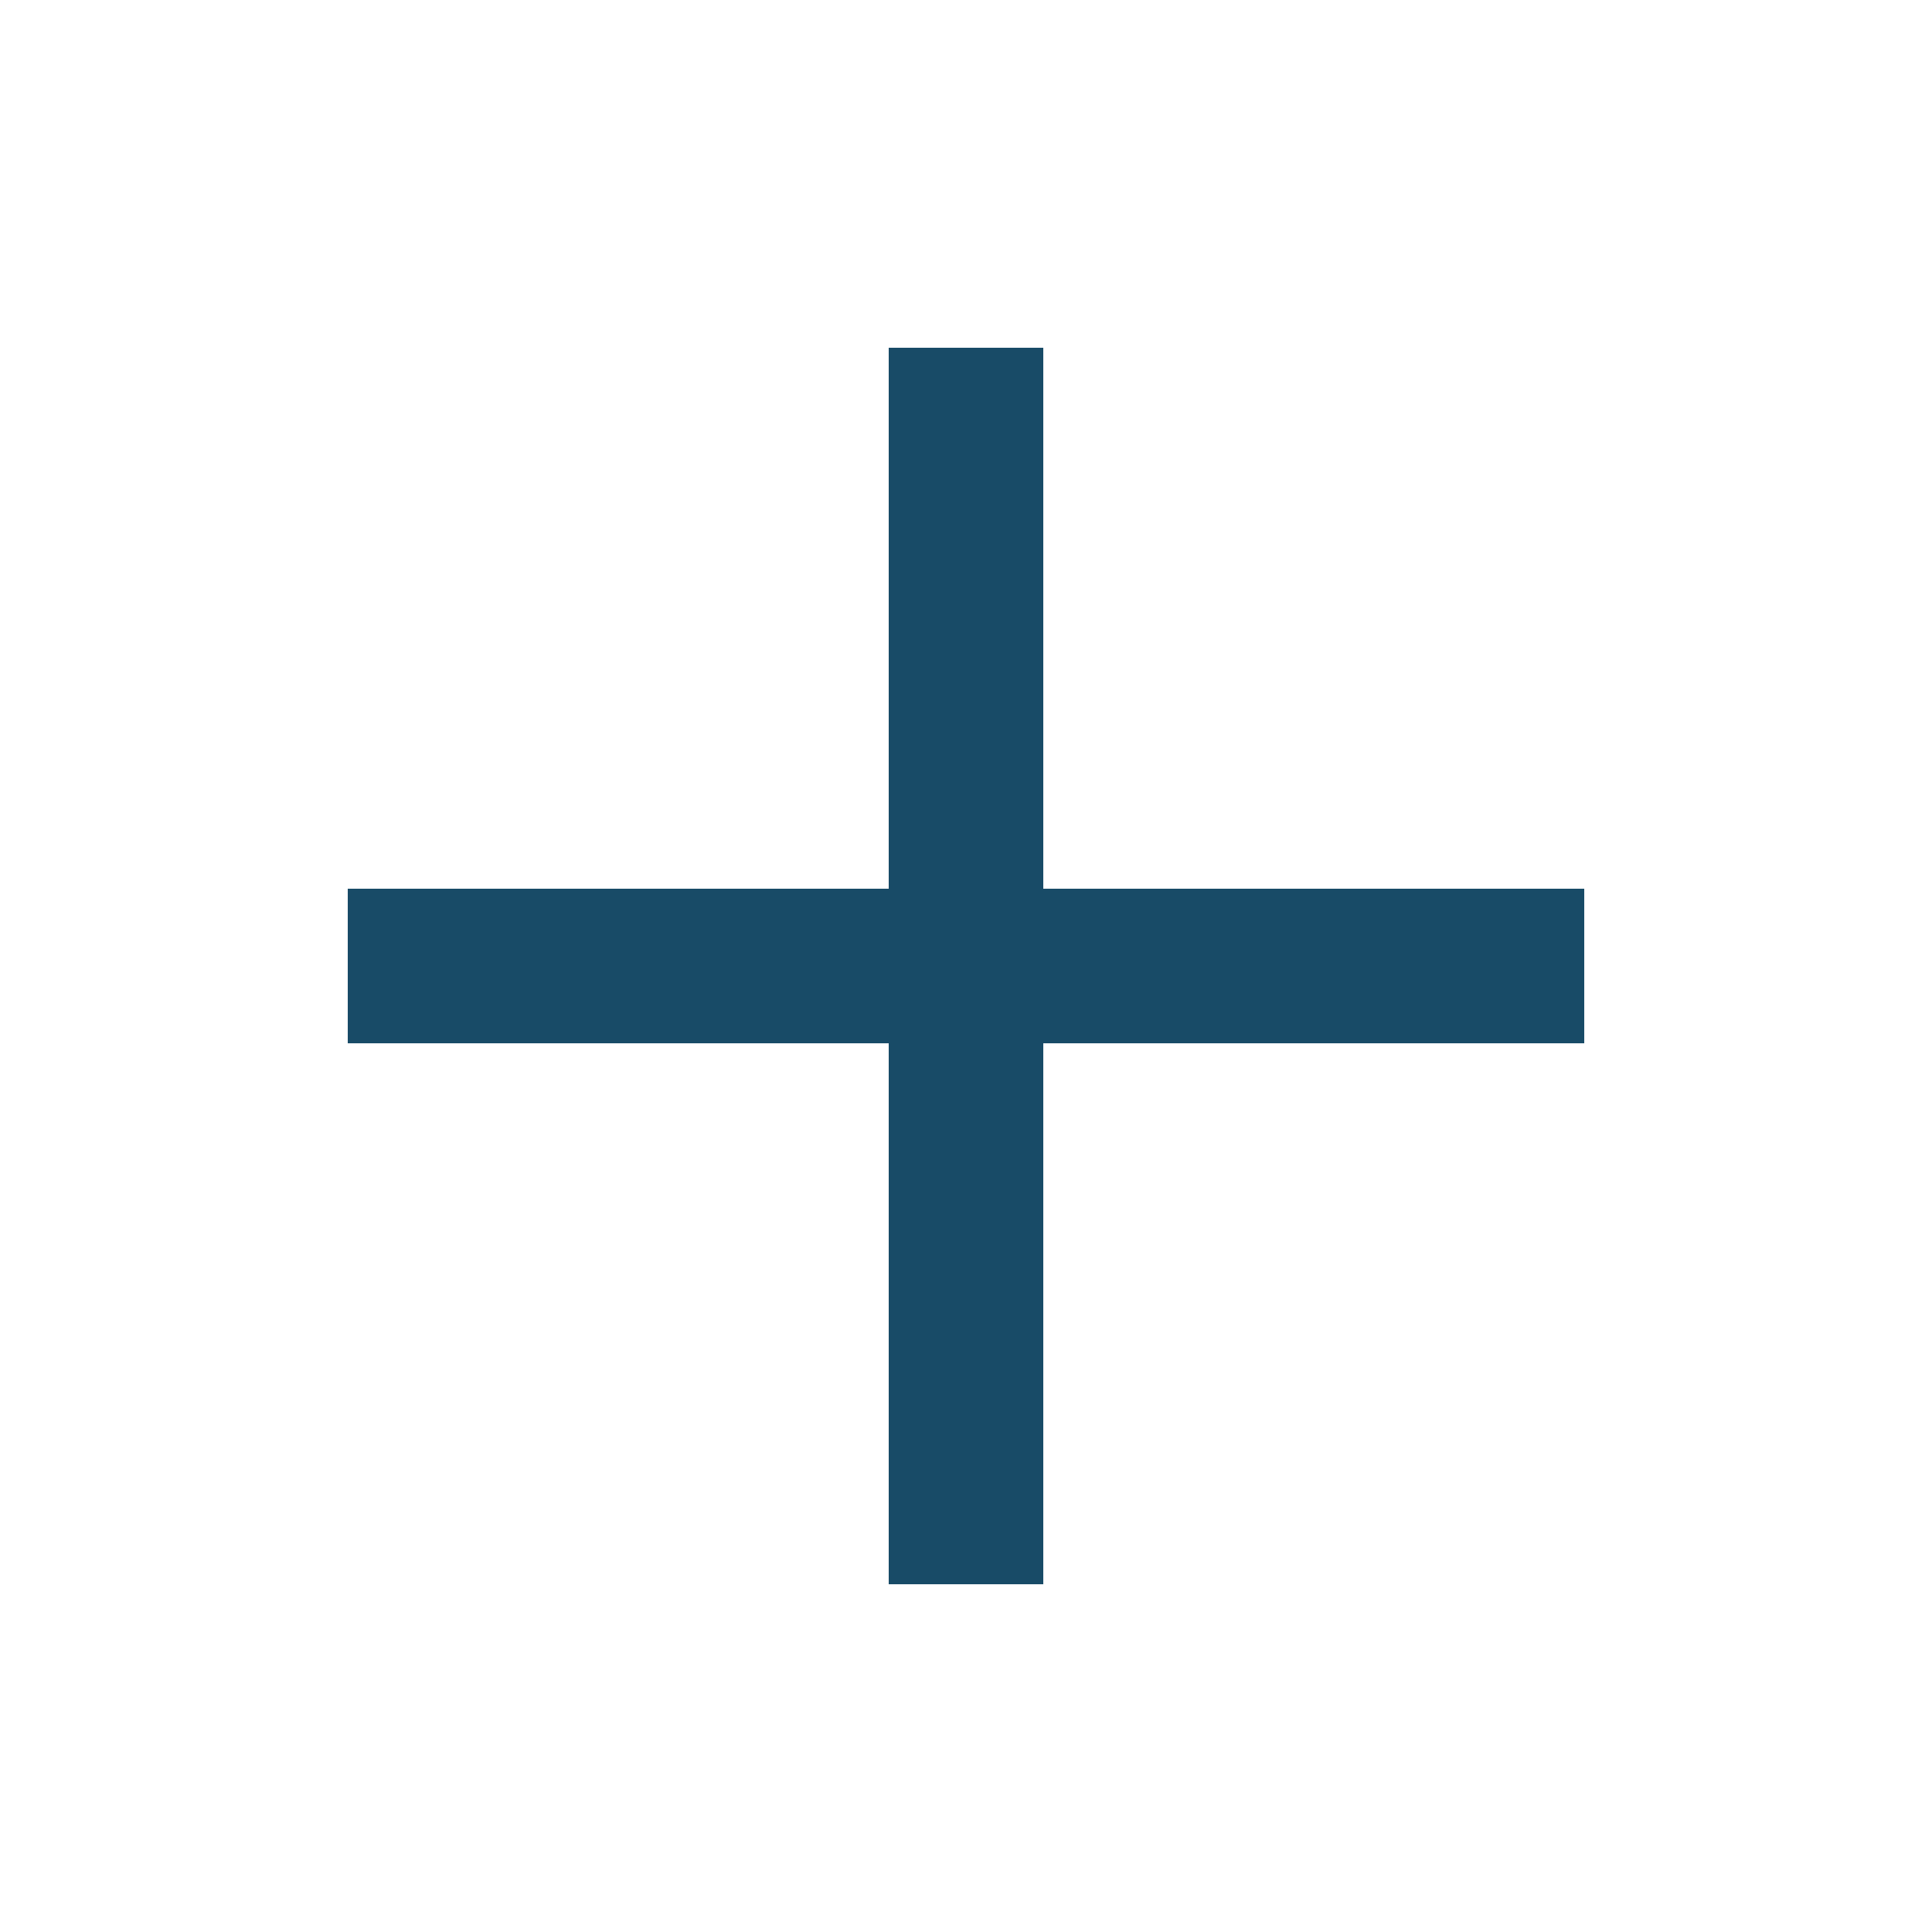
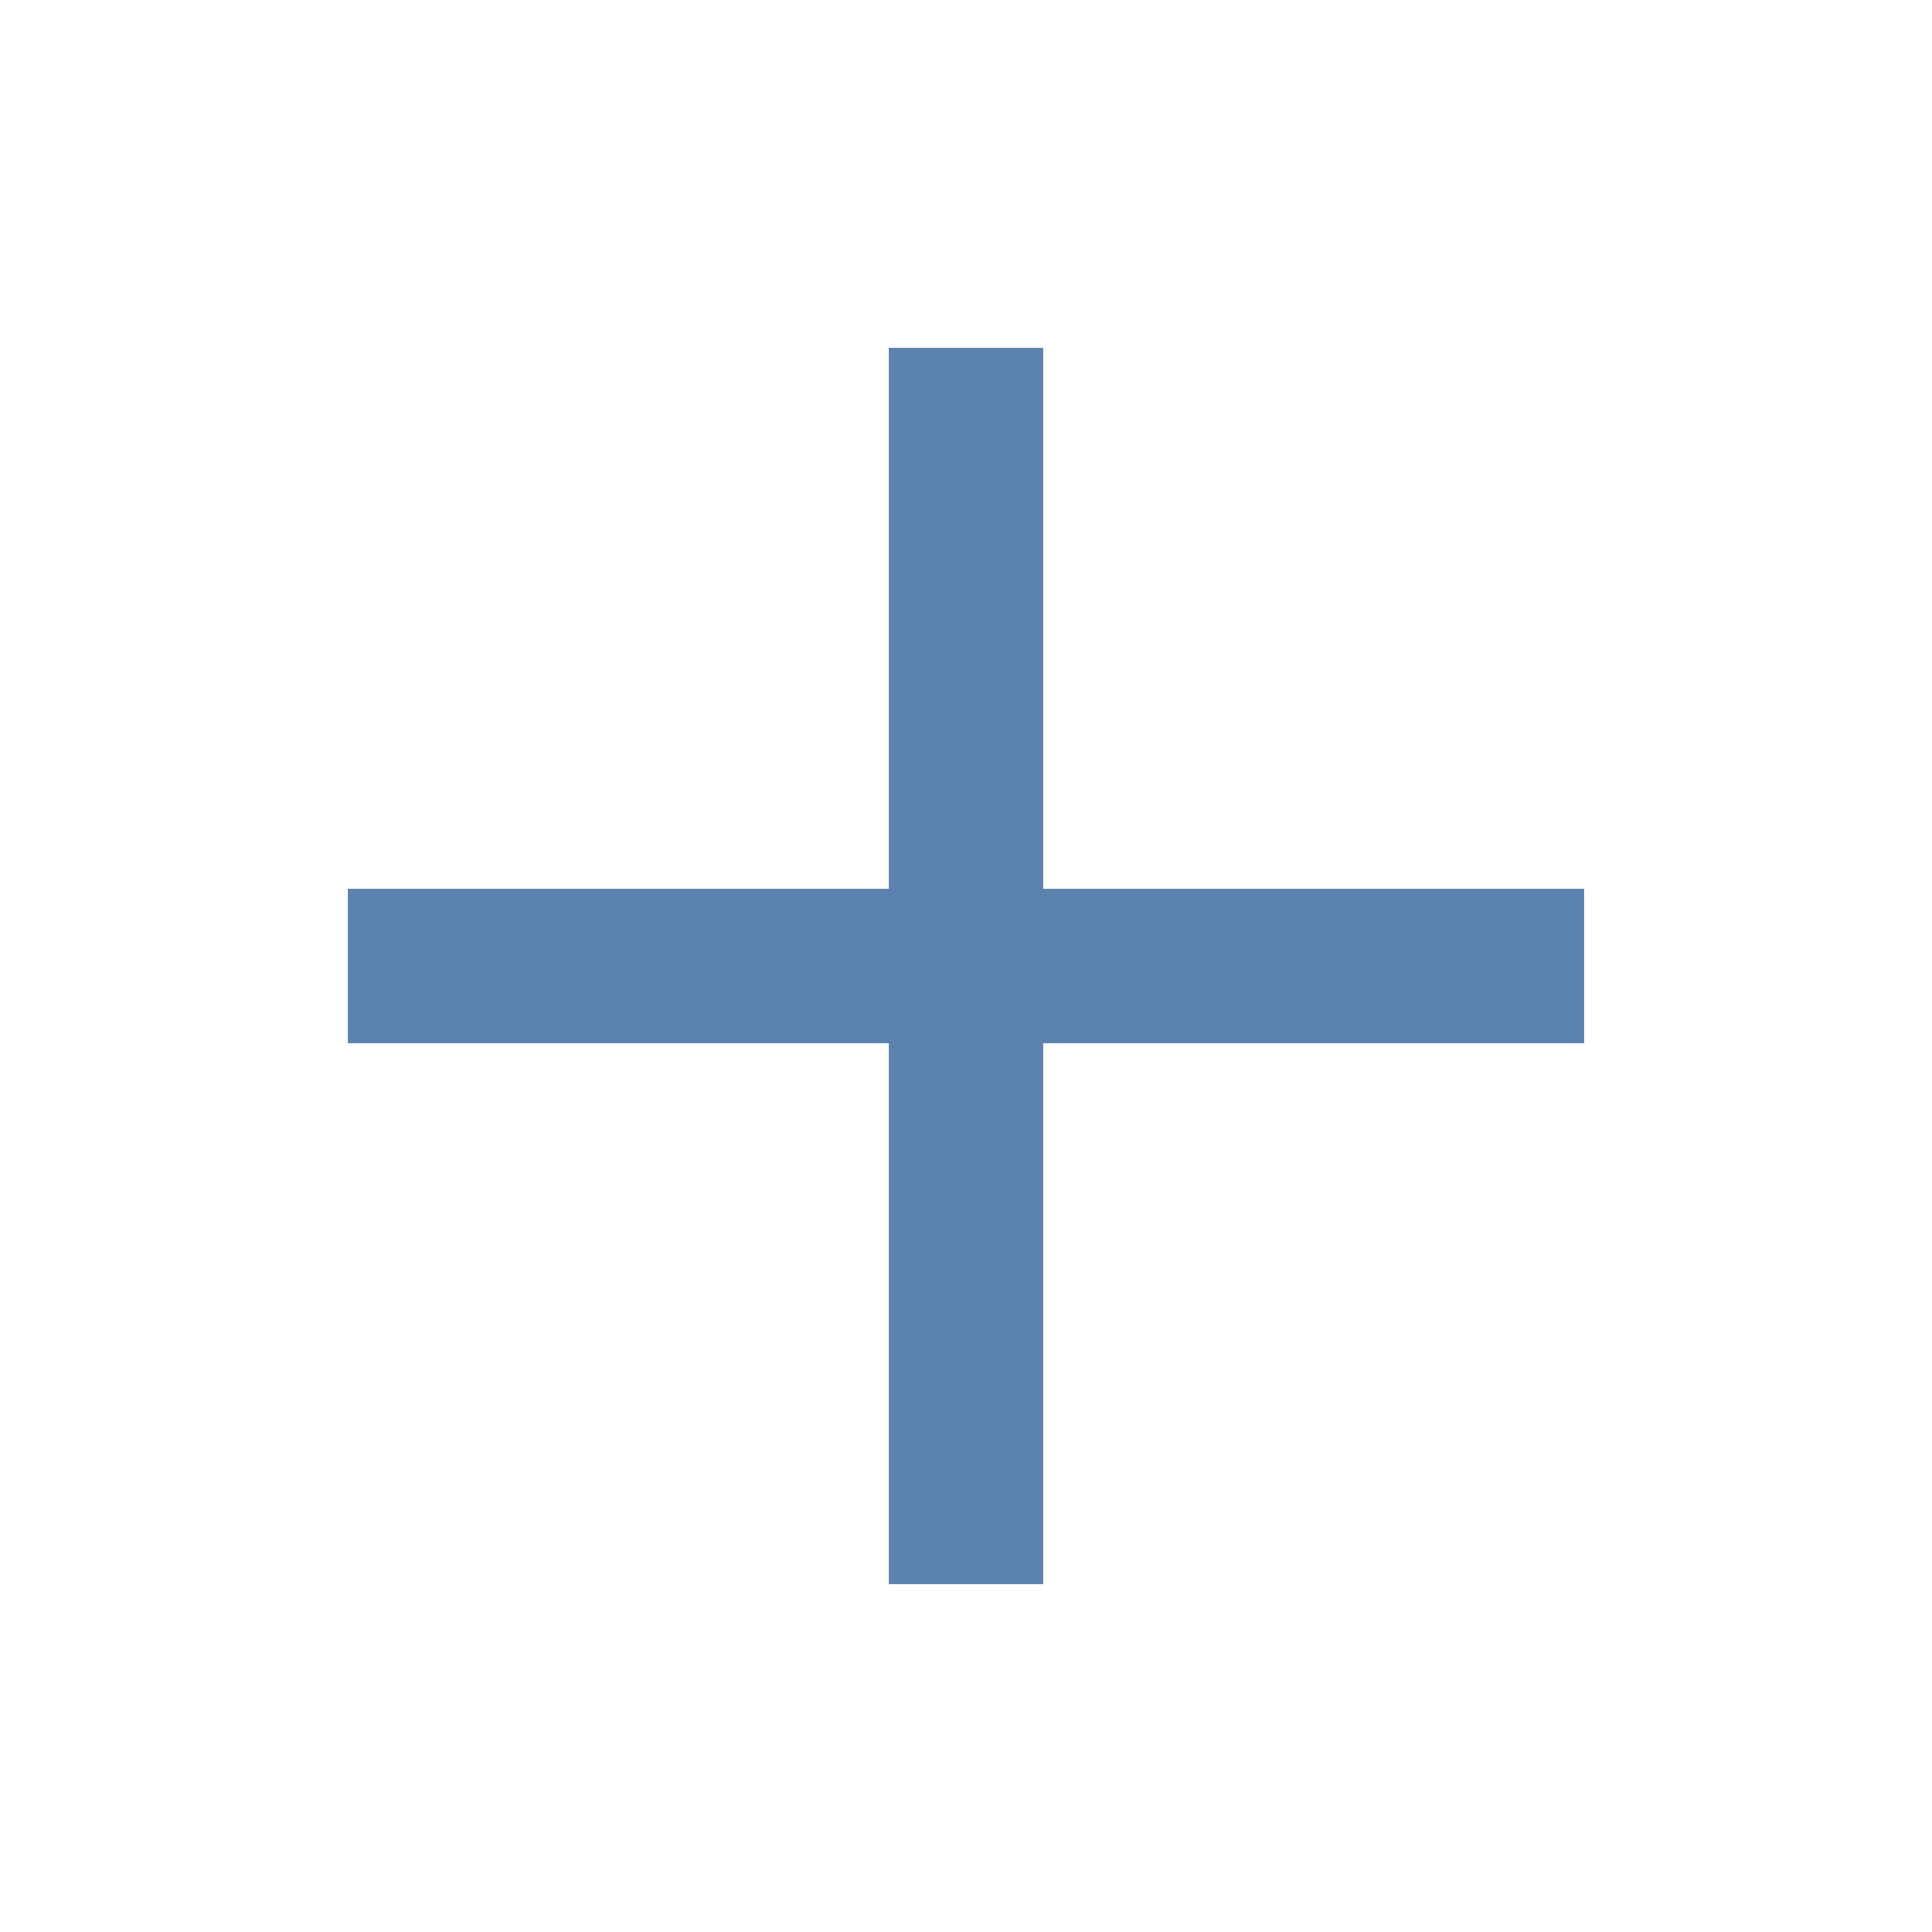
- <svg xmlns="http://www.w3.org/2000/svg" enable-background="new 0 0 50 50" height="50px" id="Layer_1" version="1.1" viewBox="0 0 50 50" width="50px" xml:space="preserve">
-   <rect fill="none" height="50" width="50" />
-   <line fill="none" stroke="#184b67" stroke-miterlimit="10" stroke-width="4" x1="9" x2="41" y1="25" y2="25" />
-   <line fill="none" stroke="#184b67" stroke-miterlimit="10" stroke-width="4" x1="25" x2="25" y1="9" y2="41" />
+ <svg xmlns="http://www.w3.org/2000/svg" stroke="#5b82af" enable-background="new 0 0 50 50" height="50px" id="Layer_1" version="1.1" viewBox="0 0 50 50" width="50px" xml:space="preserve">
+   <rect fill="none" stroke="none" height="50" width="50" />
+   <line fill="none" stroke-miterlimit="10" stroke-width="4" x1="9" x2="41" y1="25" y2="25" />
+   <line fill="none" stroke-miterlimit="10" stroke-width="4" x1="25" x2="25" y1="9" y2="41" />
</svg>
